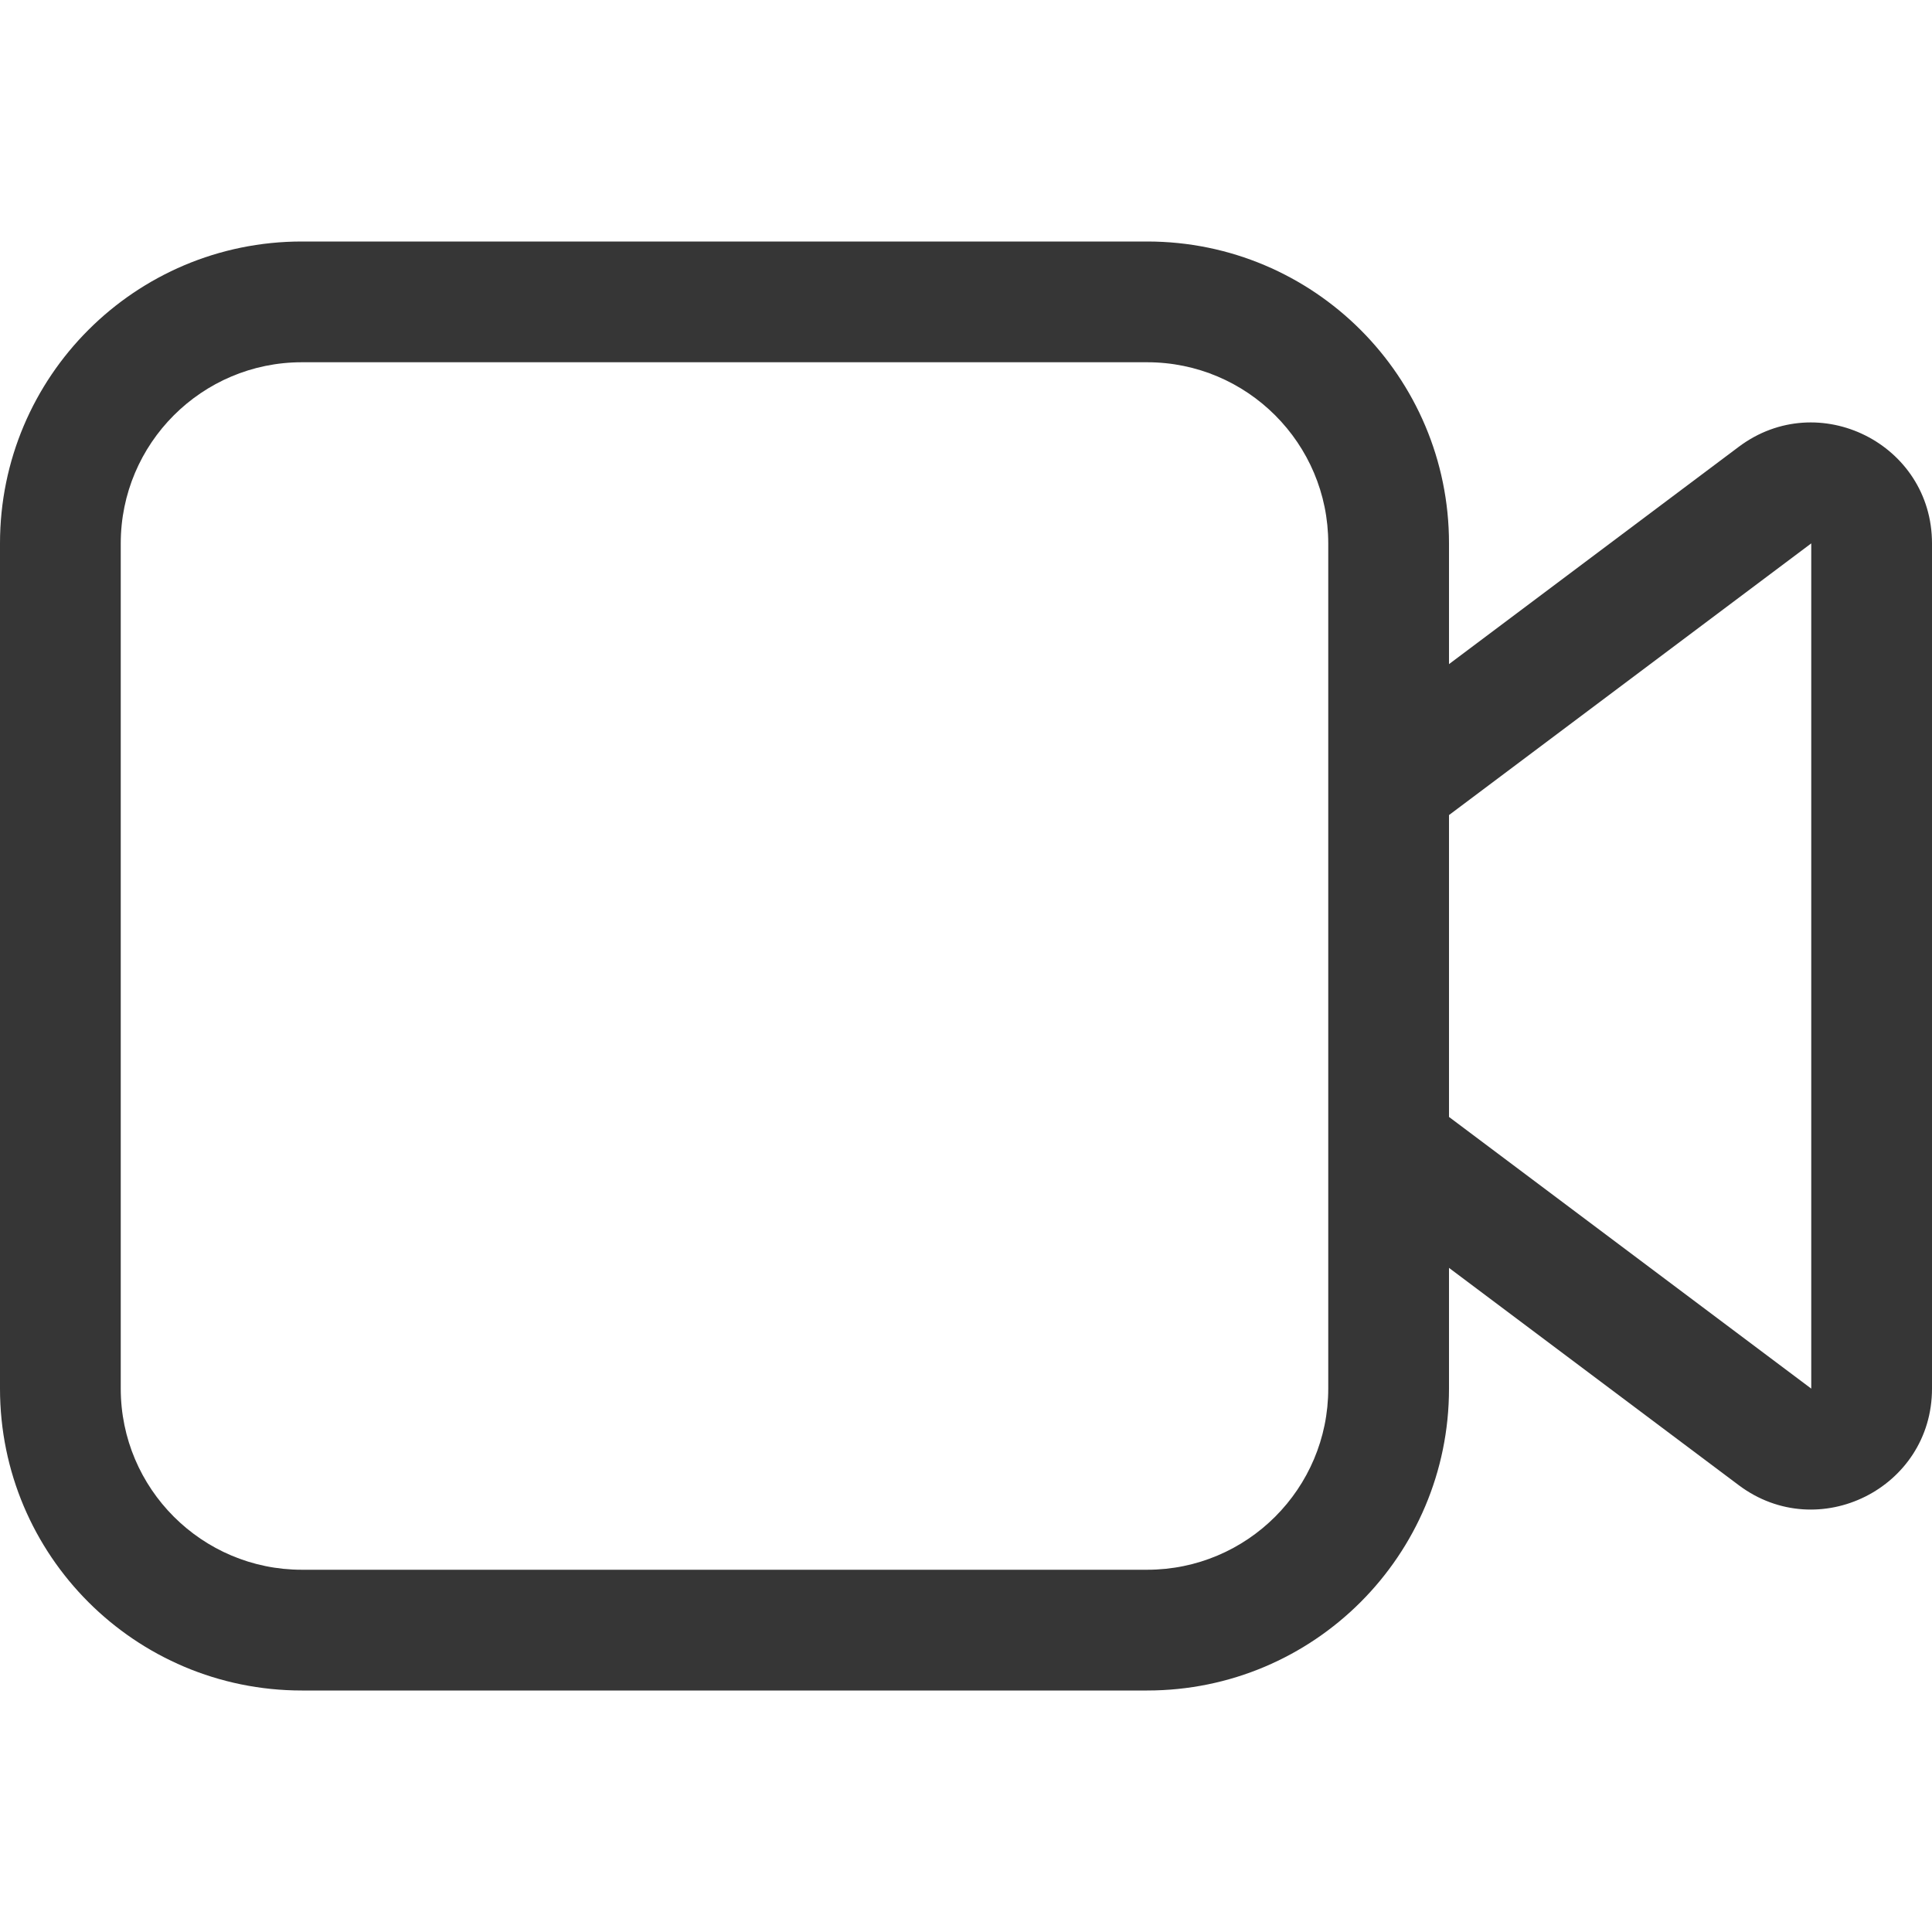
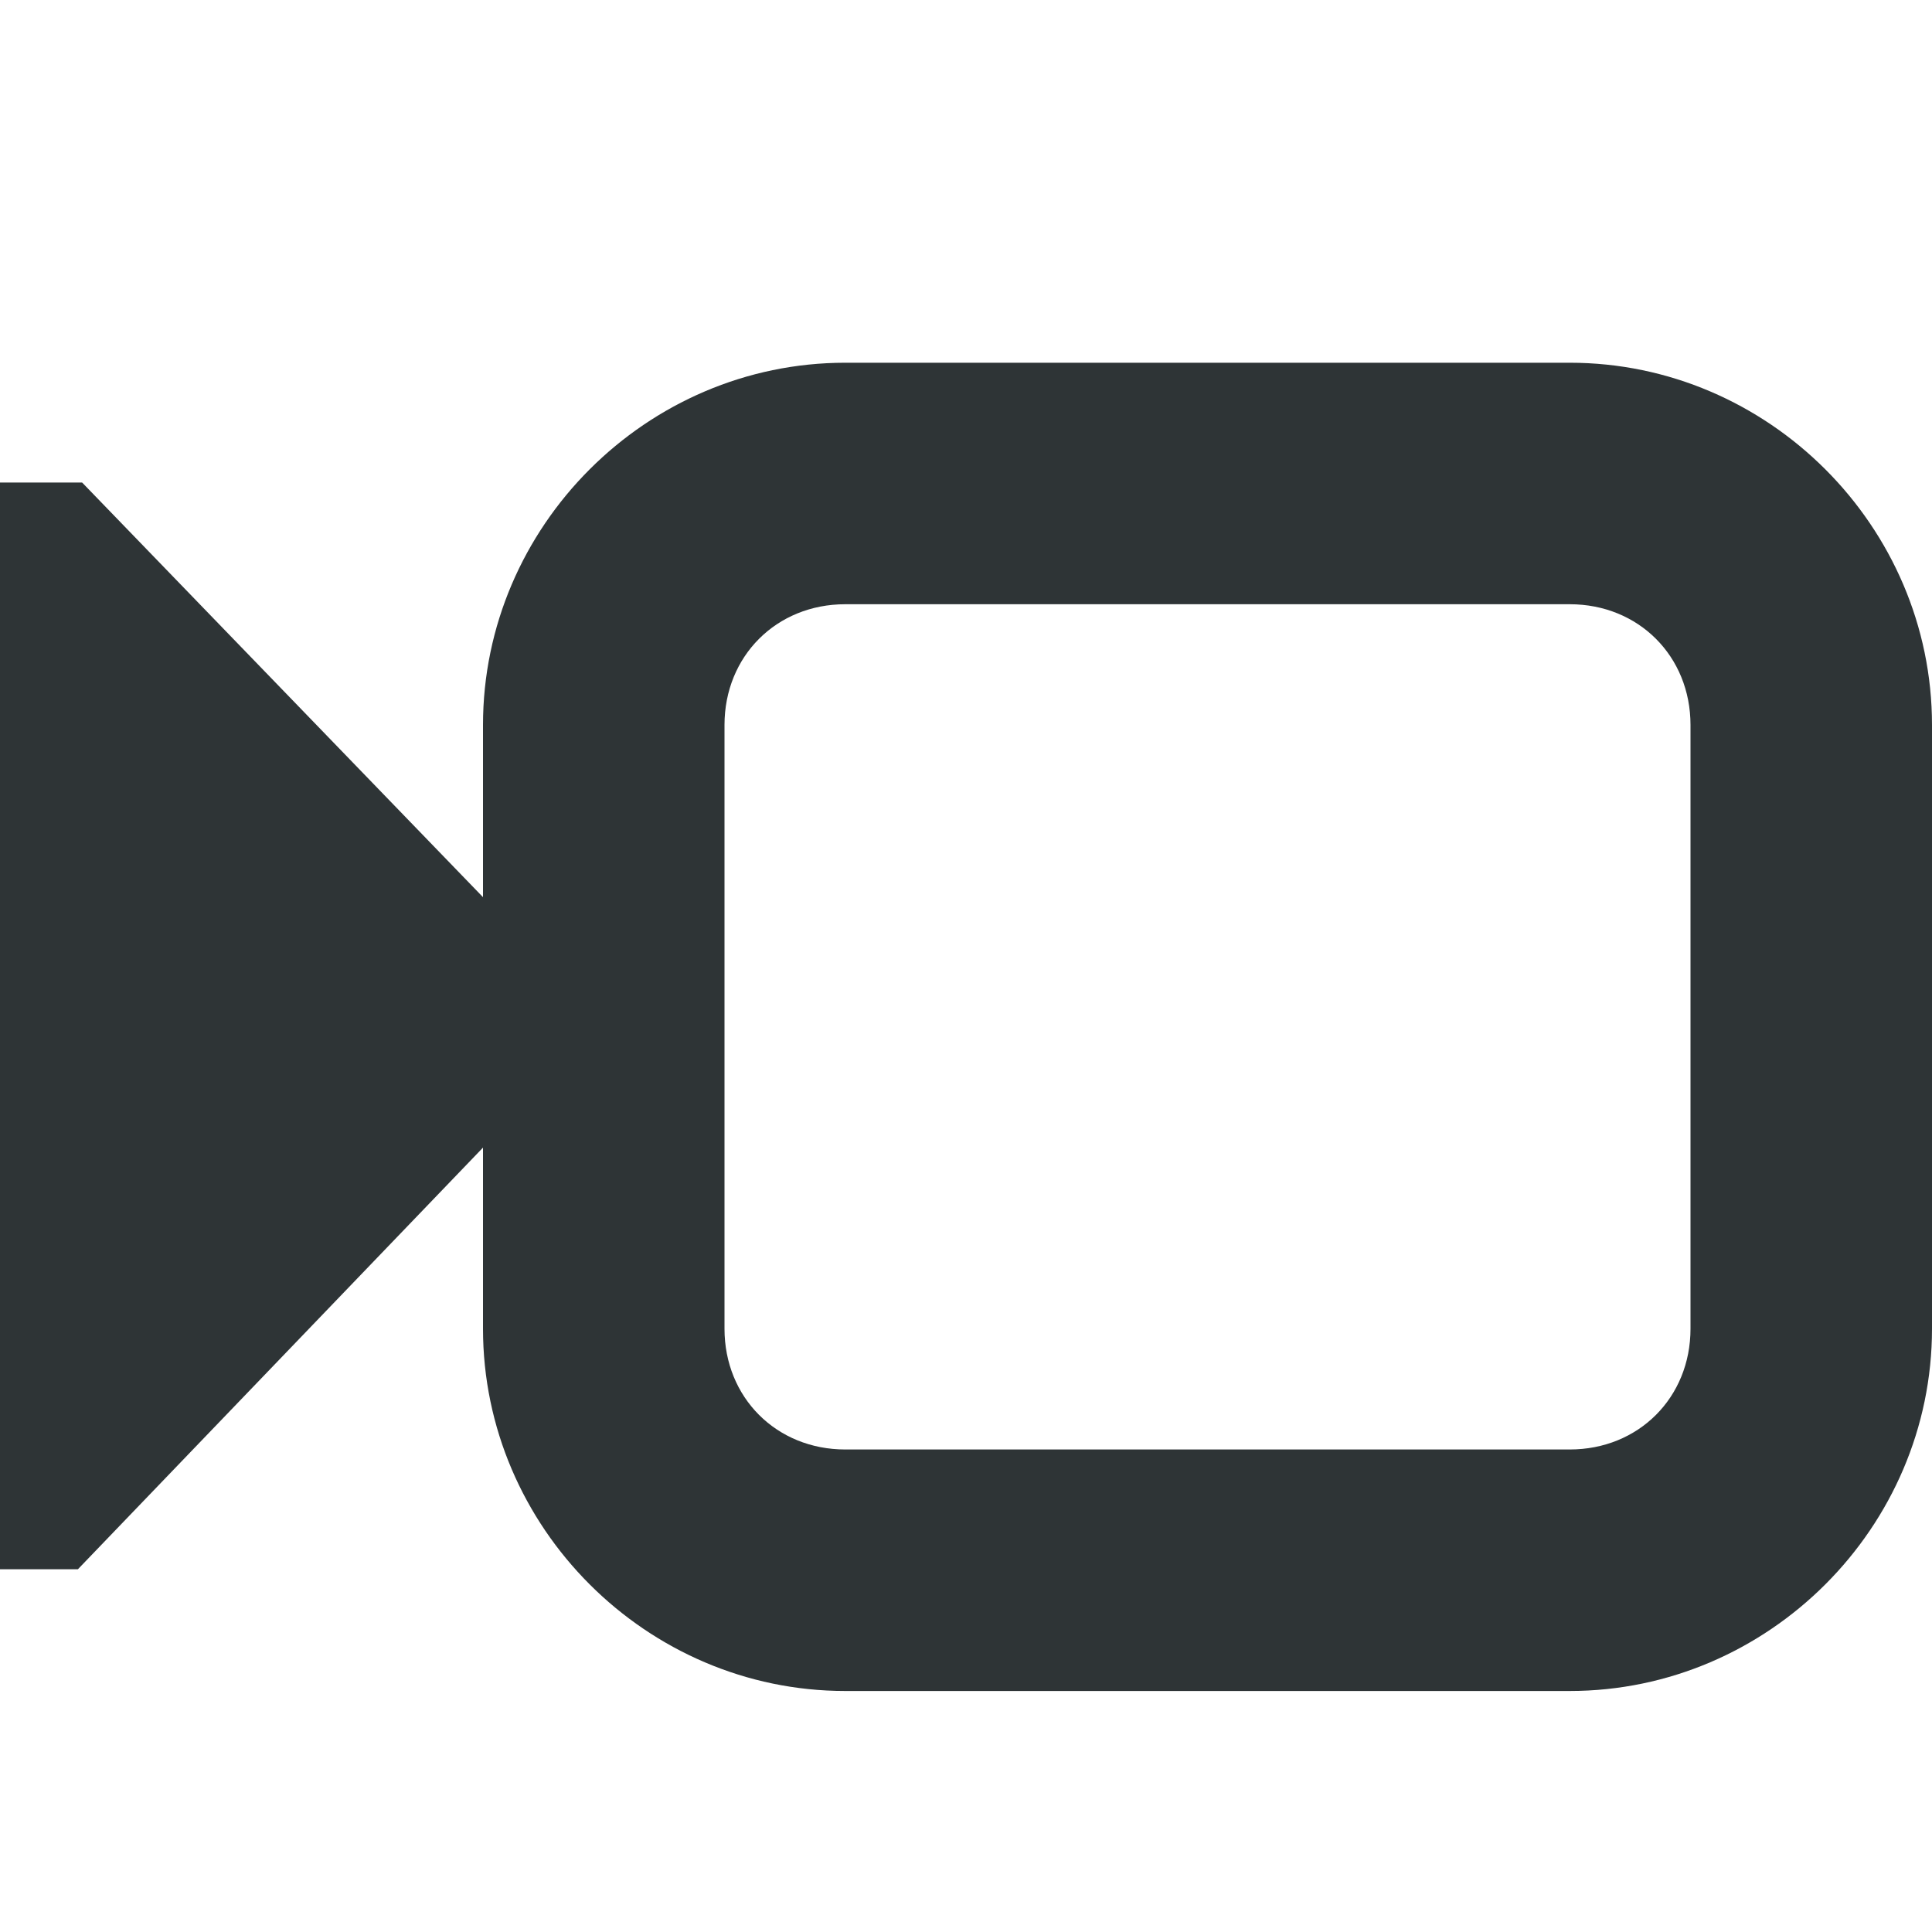
- <svg xmlns="http://www.w3.org/2000/svg" width="16" height="16" version="1.1" viewBox="0 0 16 16">
-   <defs>
-     <style id="current-color-scheme" type="text/css">.ColorScheme-Text { color:#363636; }</style>
-   </defs>
-   <path d="m2.5 2c-1.381 0-2.5 1.119-2.5 2.5v7c0 1.381 1.119 2.5 2.5 2.5h7c1.381 0 2.5-1.119 2.5-2.5v-1l2.4 1.8c0.659 0.494 1.6 0.024 1.6-0.8v-7c0-0.824-0.941-1.294-1.6-0.8l-2.4 1.8v-1c0-1.381-1.119-2.5-2.5-2.5zm9.5 4.75 3-2.25v7l-3-2.25zm-1-2.25v7c0 0.828-0.672 1.5-1.5 1.5h-7c-0.828 0-1.5-0.672-1.5-1.5v-7c0-0.828 0.672-1.5 1.5-1.5h7c0.828 0 1.5 0.672 1.5 1.5z" fill="#363636" />
+ <svg xmlns="http://www.w3.org/2000/svg" height="16px" viewBox="0 0 16 16" width="16px">
+   <path d="m 7 3.004 c -1.645 0 -3 1.355 -3 3 v 1.426 l -3.32 -3.434 h -0.68 v 9 h 0.645 l 3.355 -3.492 v 1.5 c 0 1.645 1.355 3 3 3 h 6 c 1.645 0 3 -1.355 3 -3 v -5 c 0 -1.645 -1.355 -3 -3 -3 z m 0 2 h 6 c 0.57 0 1 0.43 1 1 v 5 c 0 0.57 -0.43 1 -1 1 h -6 c -0.57 0 -1 -0.43 -1 -1 v -5 c 0 -0.57 0.43 -1 1 -1 z m 0 0" fill="#2e3436" />
</svg>
